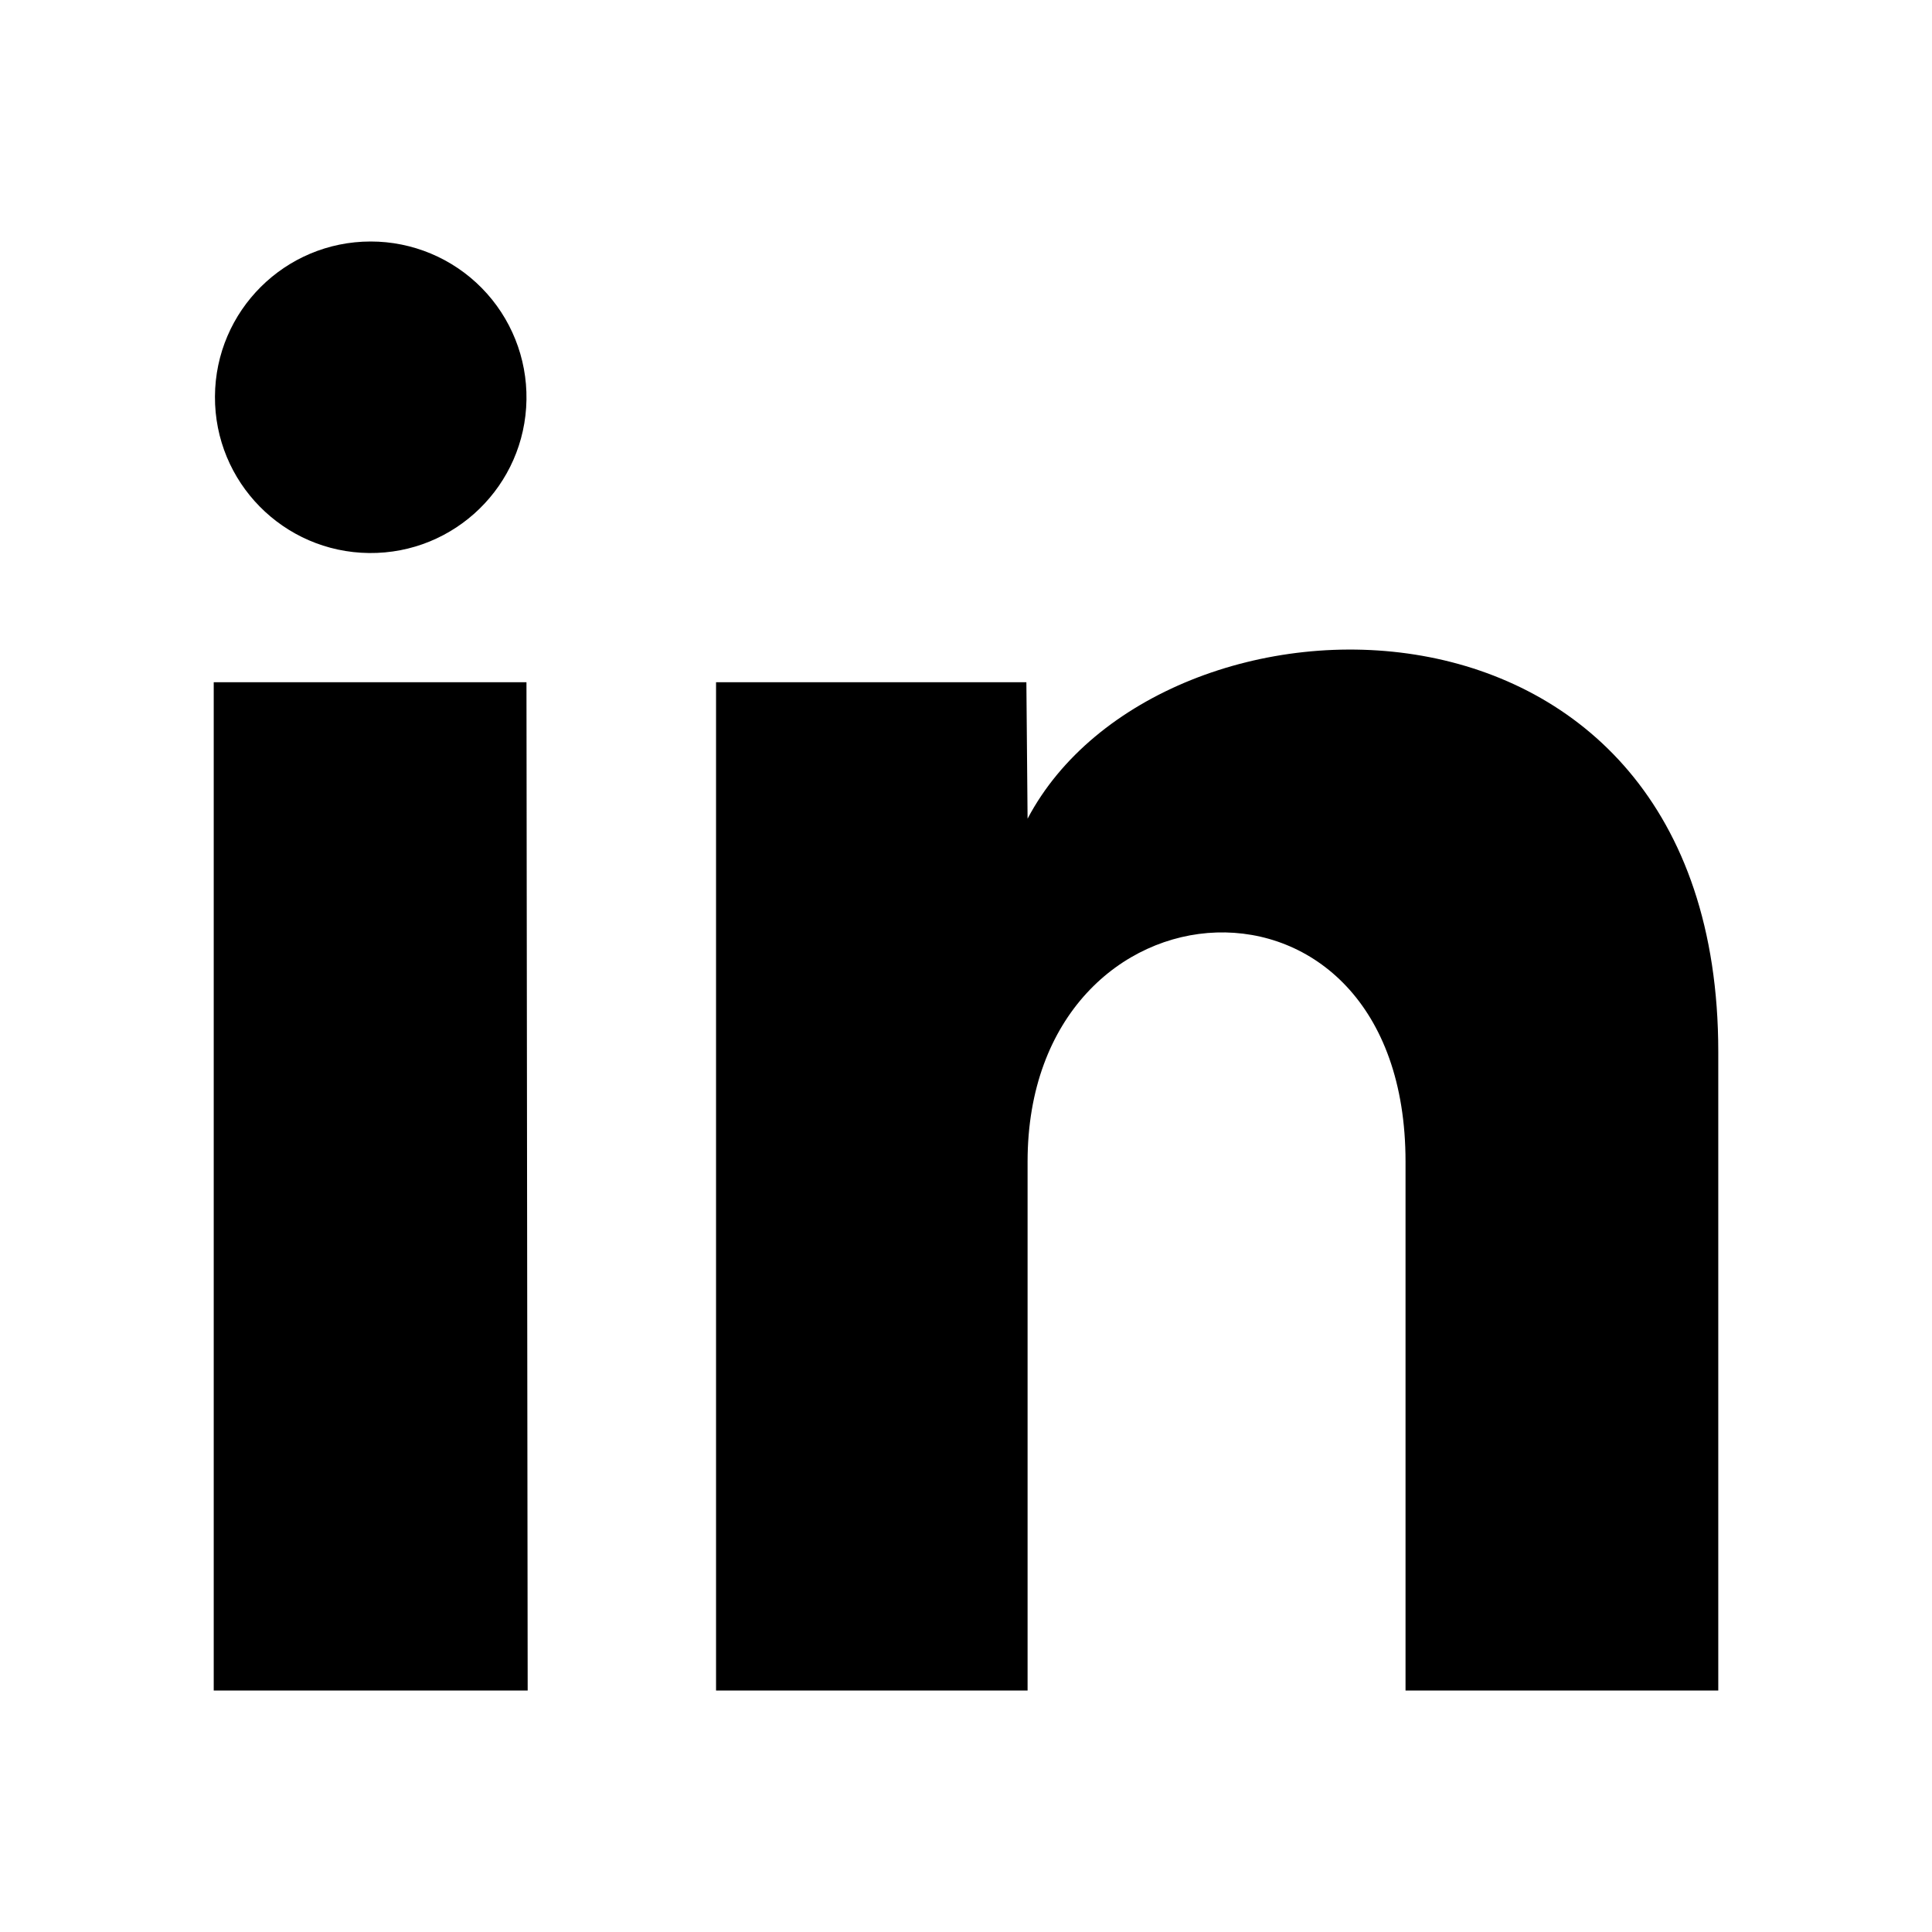
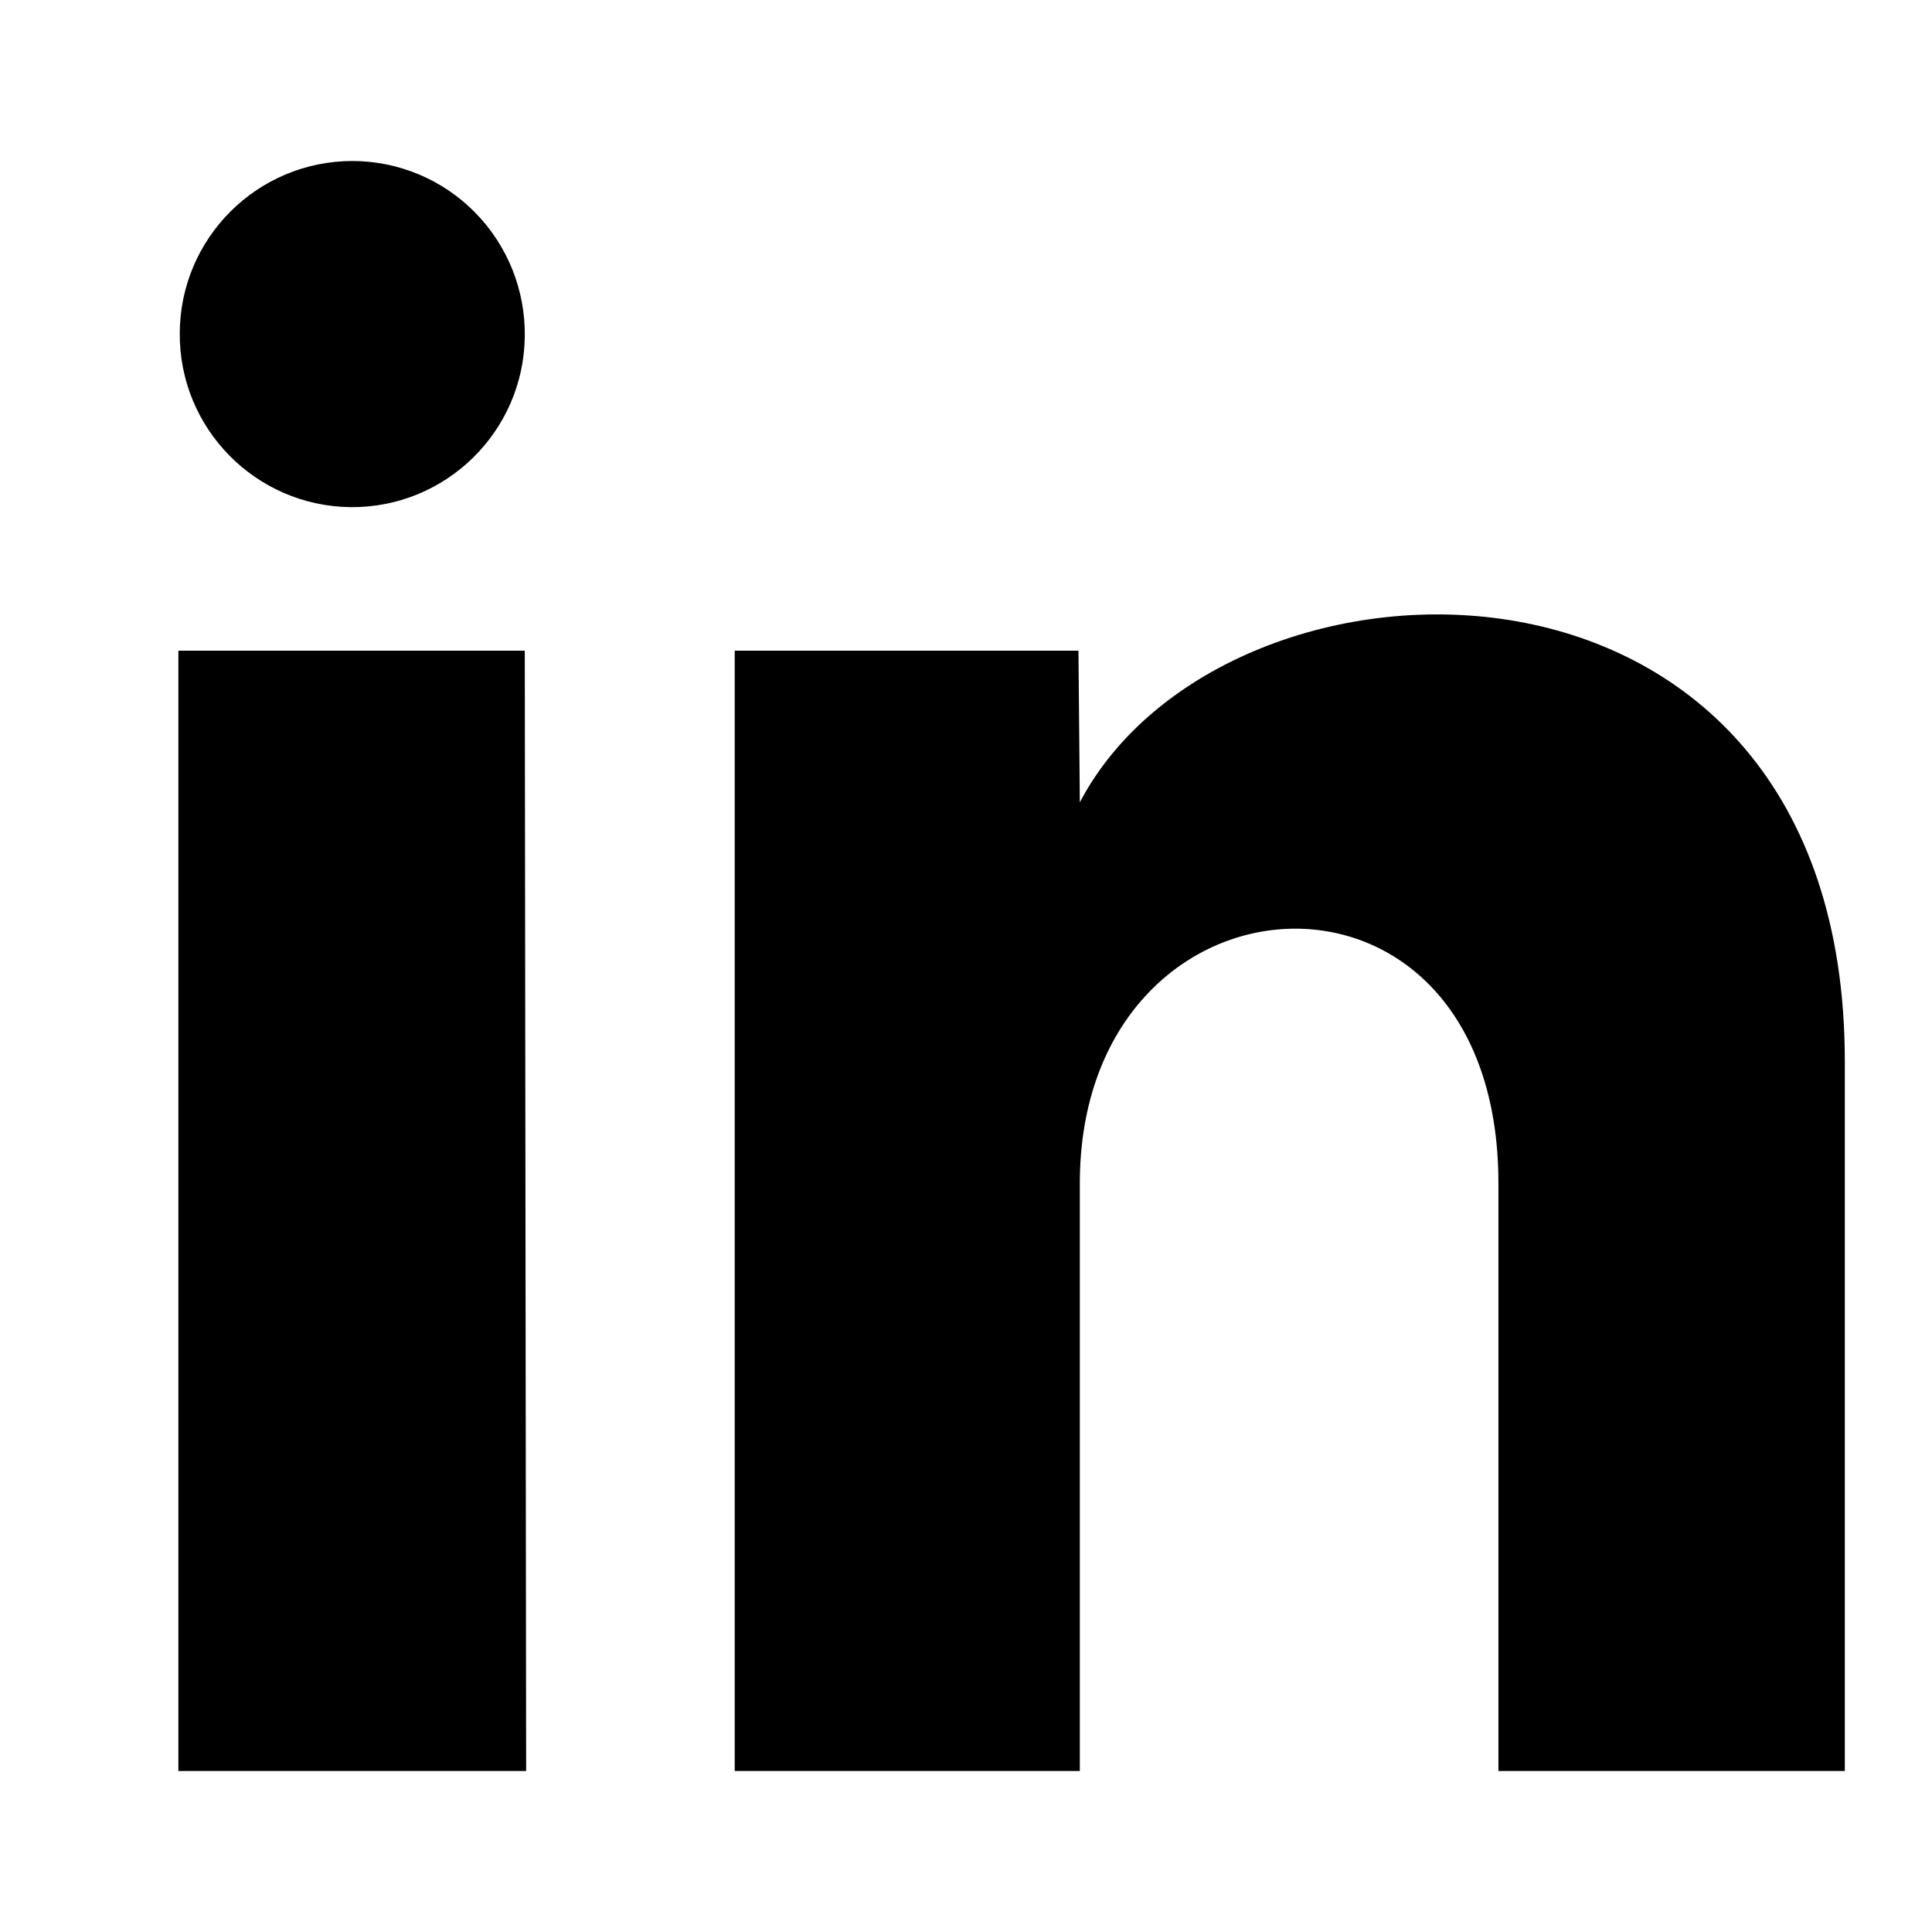
- <svg xmlns="http://www.w3.org/2000/svg" viewBox="0 0 16 16" id="linkedin" width="100%" height="100%">
-   <path fill="currentColor" d="M4.36 3.31A1.29 1.29 0 1 1 3.07 2a1.29 1.29 0 0 1 1.29 1.31zm0 2.34H1.77V14h2.6zm4.14 0H5.93V14h2.58V9.62c0-2.43 3.13-2.63 3.13 0V14h2.59V8.71c0-4.1-4.63-4-5.72-1.93z" />
+ <svg xmlns="http://www.w3.org/2000/svg" width="24" height="24" viewBox="0 0 24 24">
+   <path d="M6.519 4.183A2.146 2.146 0 0 1 4.354 6.3a2.147 2.147 0 0 1-2.121-2.16A2.147 2.147 0 0 1 4.376 2a2.14 2.14 0 0 1 1.527.641c.403.41.625.966.616 1.542zm0 3.9H2.216V22h4.32L6.519 8.083zm6.878 0h-4.27V22h4.287v-7.3c0-4.05 5.2-4.383 5.2 0V22h4.303v-8.817c0-6.833-7.692-6.666-9.503-3.216l-.017-1.884z" fill="currentColor" />
</svg>
